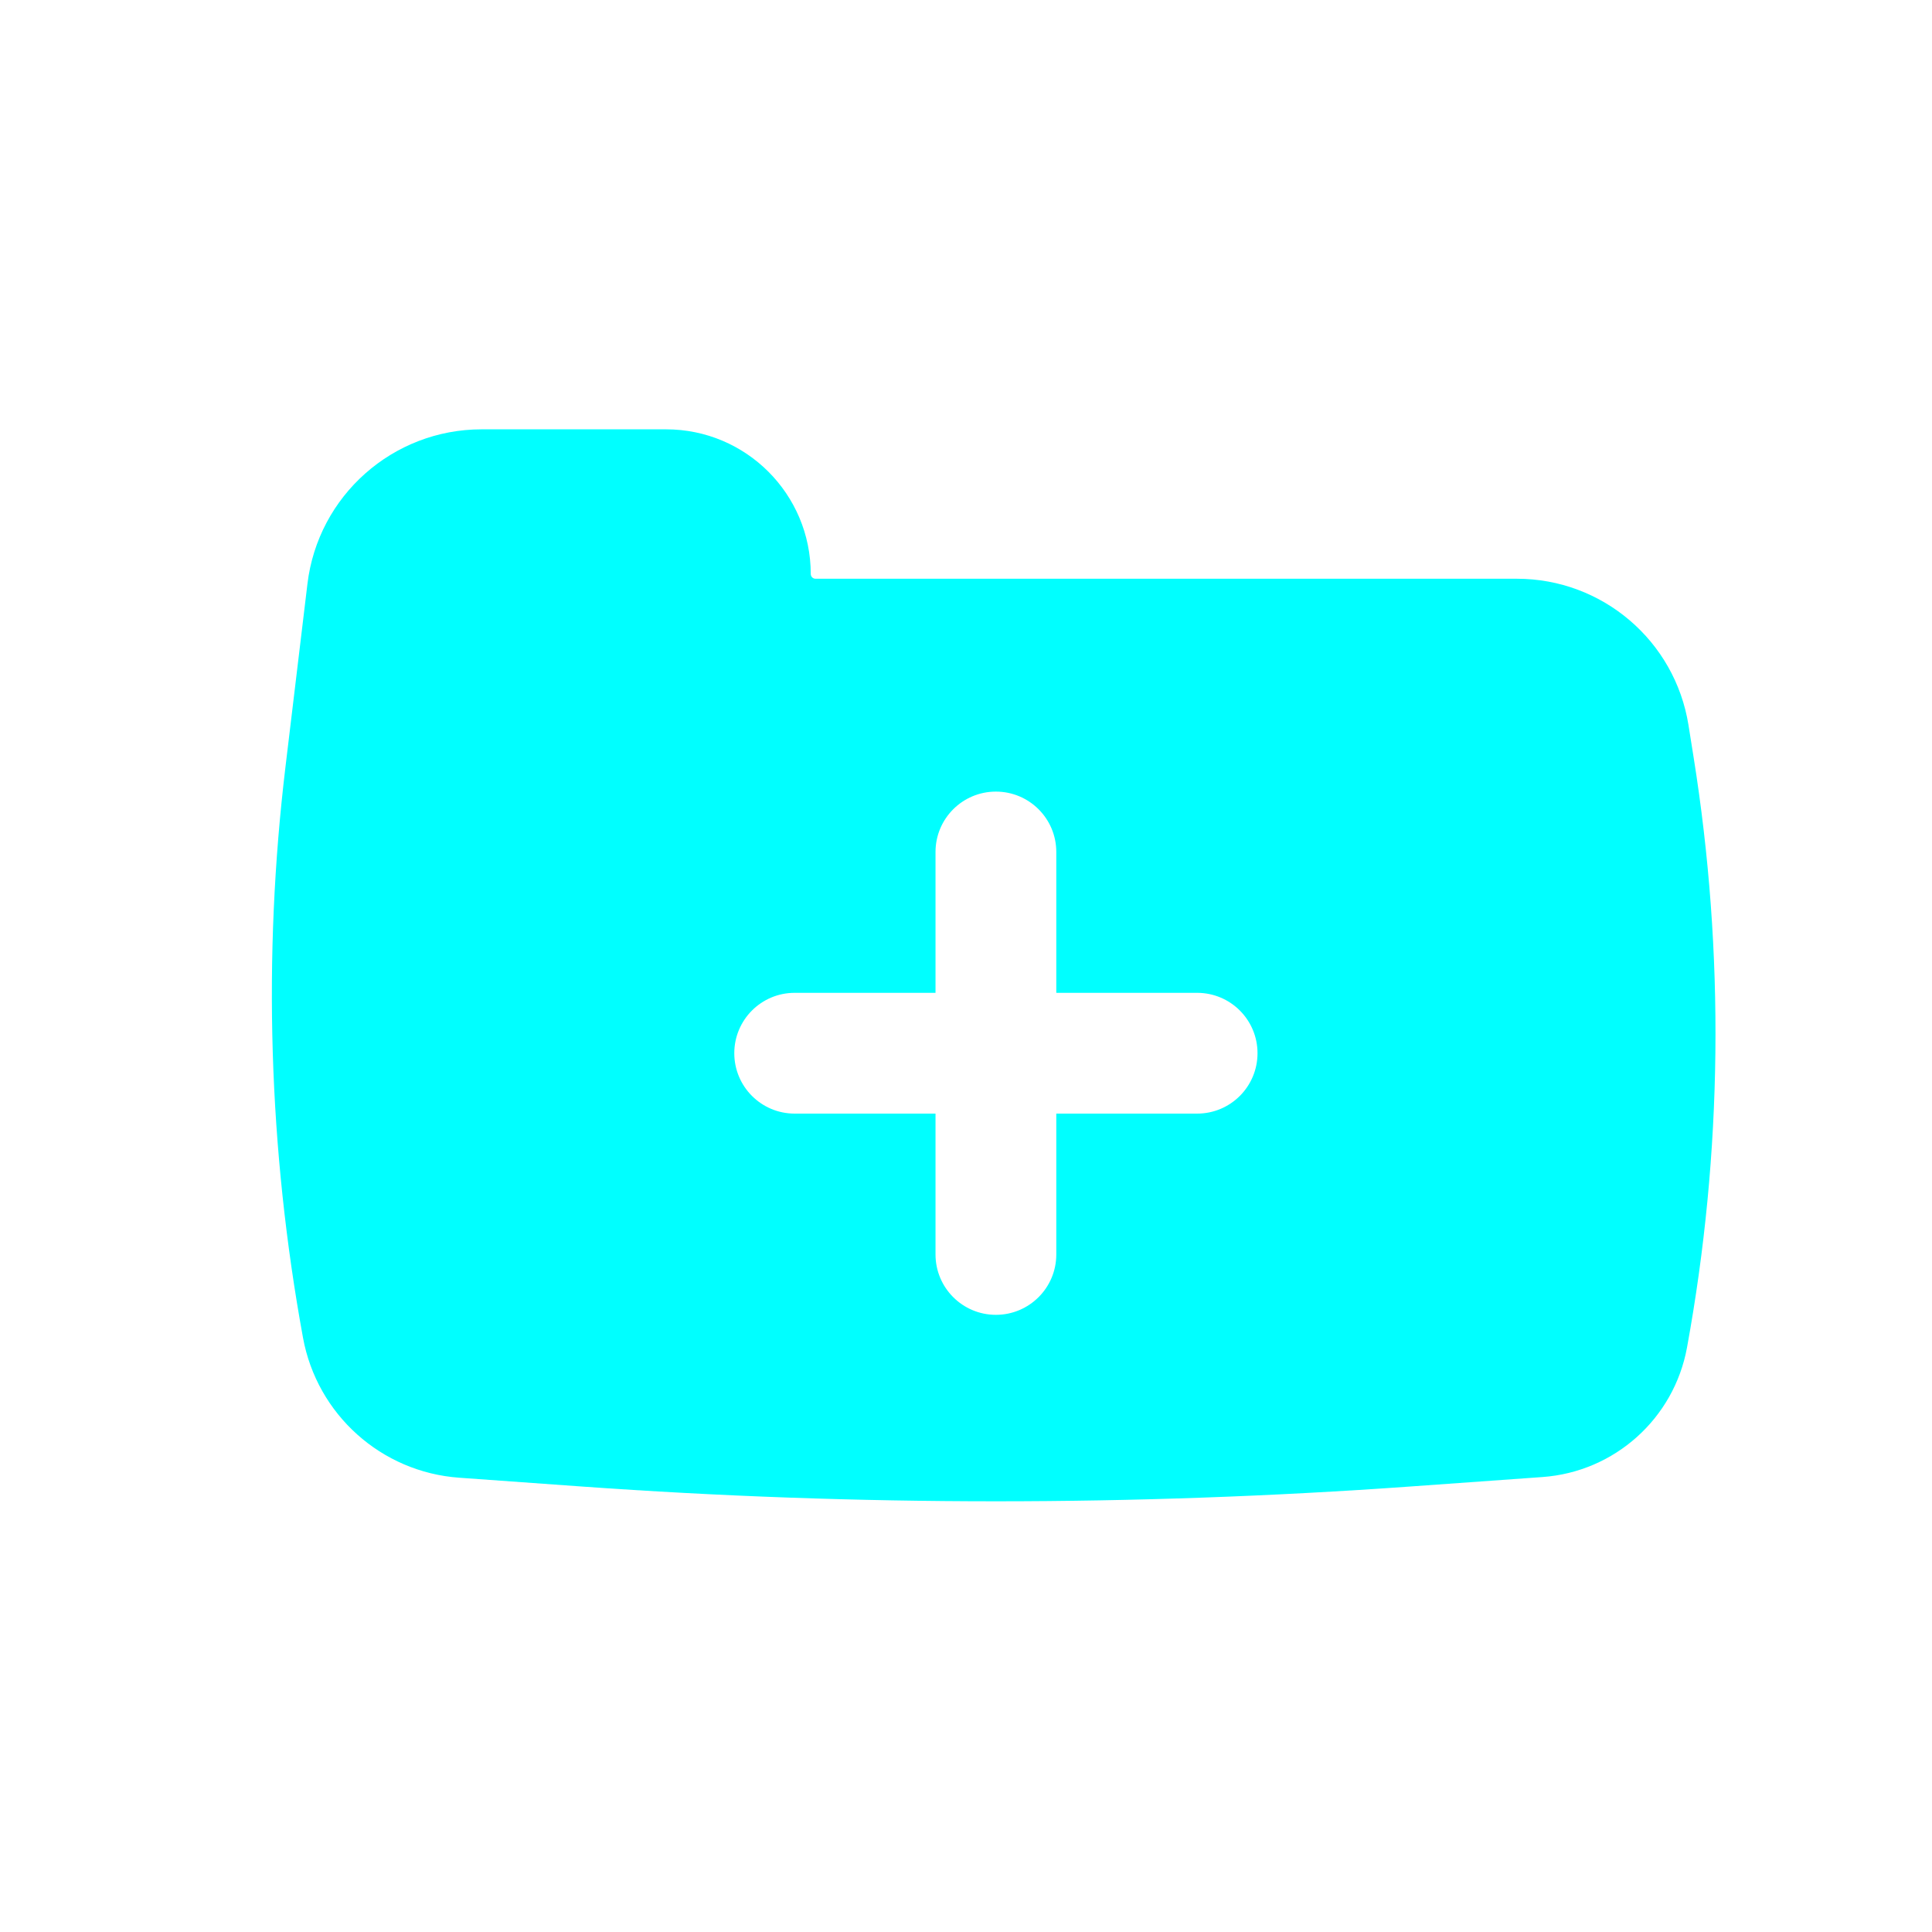
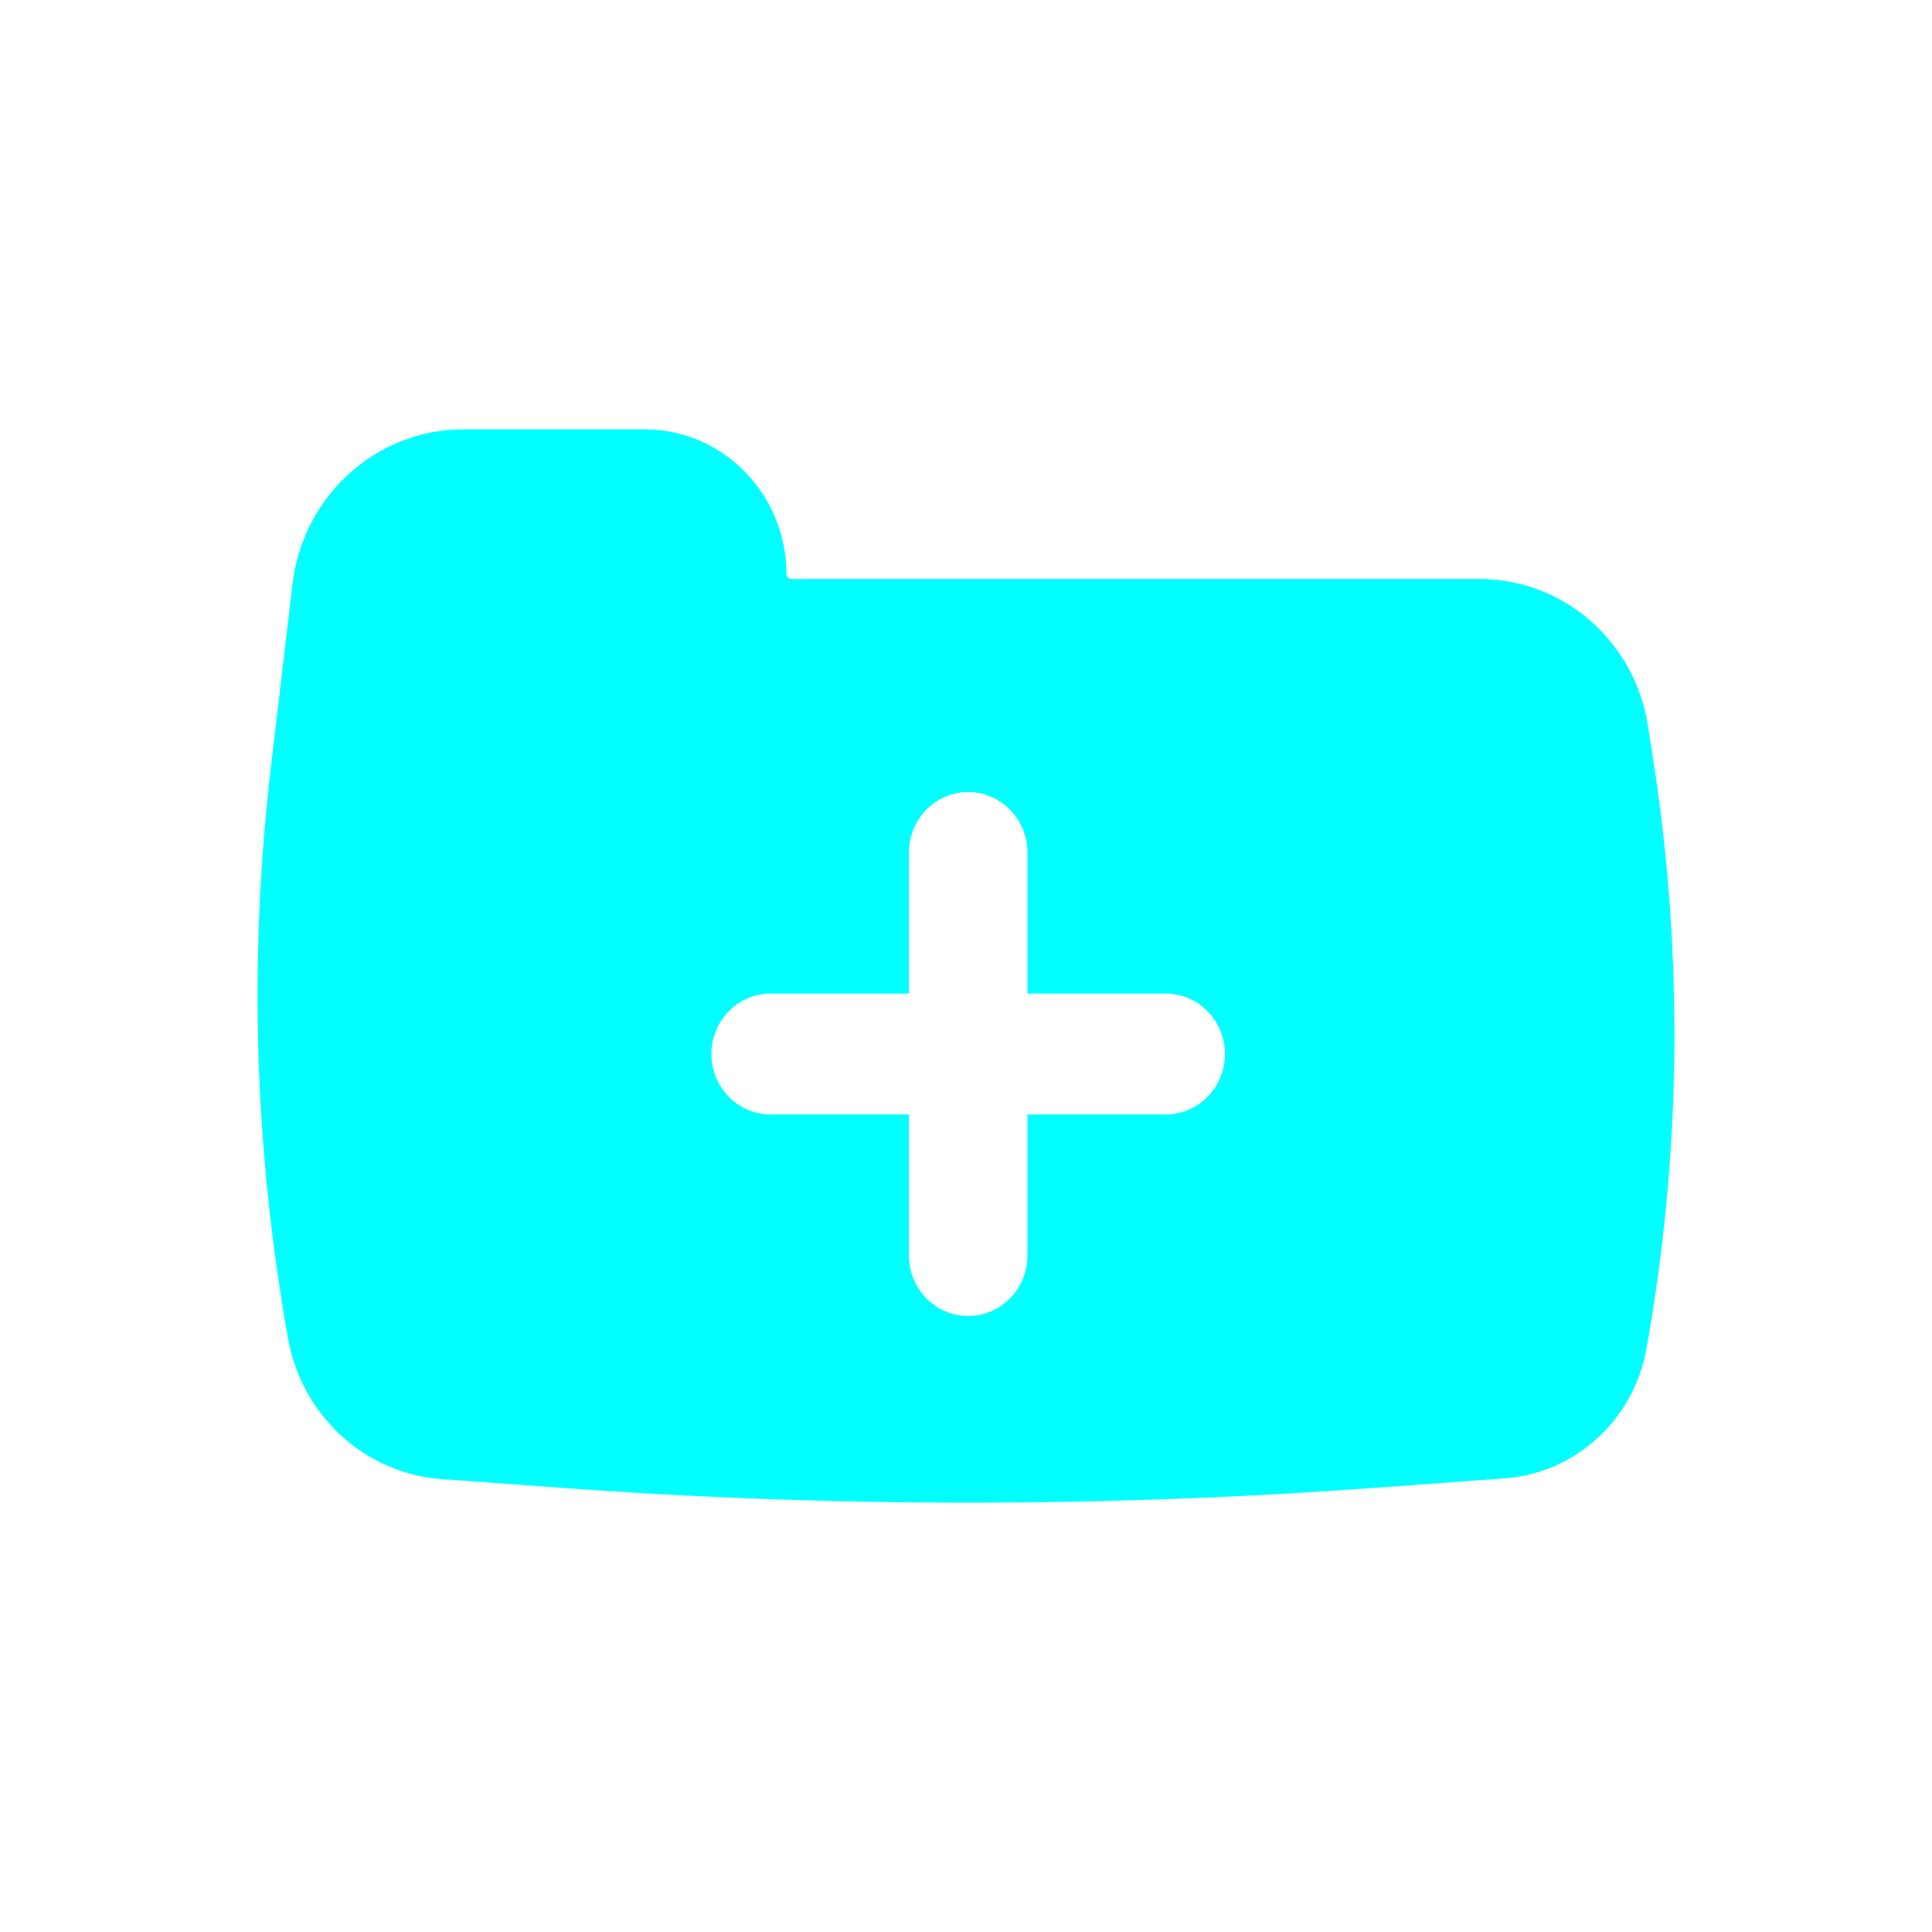
<svg xmlns="http://www.w3.org/2000/svg" width="45" height="45" viewBox="0 0 45 45" fill="none">
-   <path fill-rule="evenodd" clip-rule="evenodd" d="M39.448 17.642C40.175 22.199 40.123 26.846 39.294 31.385C38.991 33.041 37.606 34.283 35.927 34.403L32.856 34.623C26.424 35.083 19.968 35.083 13.537 34.623L10.698 34.419C8.882 34.29 7.384 32.947 7.057 31.156C6.255 26.768 6.118 22.283 6.65 17.854L7.161 13.599C7.407 11.546 9.15 10 11.218 10H15.515C17.375 10 18.884 11.508 18.884 13.369C18.884 13.43 18.934 13.48 18.995 13.48L35.332 13.48C37.32 13.48 39.014 14.925 39.328 16.889L39.448 17.642ZM24.603 19.844C24.603 19.067 23.973 18.438 23.196 18.438C22.42 18.438 21.79 19.067 21.79 19.844V23.125H18.509C17.732 23.125 17.103 23.755 17.103 24.531C17.103 25.308 17.732 25.938 18.509 25.938H21.79V29.219C21.79 29.995 22.42 30.625 23.196 30.625C23.973 30.625 24.603 29.995 24.603 29.219V25.938H27.884C28.661 25.938 29.29 25.308 29.29 24.531C29.29 23.755 28.661 23.125 27.884 23.125H24.603V19.844Z" fill="#00FFFF" />
+   <path fill-rule="evenodd" clip-rule="evenodd" d="M38.5 17.652C39.214 22.214 39.163 26.868 38.349 31.413C38.052 33.071 36.693 34.314 35.044 34.434L32.031 34.654C25.719 35.115 19.383 35.115 13.07 34.654L10.284 34.451C8.502 34.321 7.032 32.977 6.711 31.183C5.924 26.789 5.789 22.299 6.311 17.864L6.813 13.604C7.055 11.548 8.765 10 10.795 10H15.012C16.838 10 18.318 11.51 18.318 13.373C18.318 13.435 18.367 13.485 18.427 13.485L34.461 13.485C36.412 13.485 38.075 14.932 38.382 16.898L38.5 17.652ZM23.931 19.857C23.931 19.079 23.313 18.448 22.551 18.448C21.788 18.448 21.171 19.079 21.171 19.857V23.142H17.95C17.188 23.142 16.57 23.772 16.57 24.55C16.57 25.328 17.188 25.958 17.95 25.958H21.171V29.244C21.171 30.021 21.788 30.652 22.551 30.652C23.313 30.652 23.931 30.021 23.931 29.244V25.958H27.151C27.913 25.958 28.531 25.328 28.531 24.55C28.531 23.772 27.913 23.142 27.151 23.142H23.931V19.857Z" fill="#00FFFF" />
</svg>
